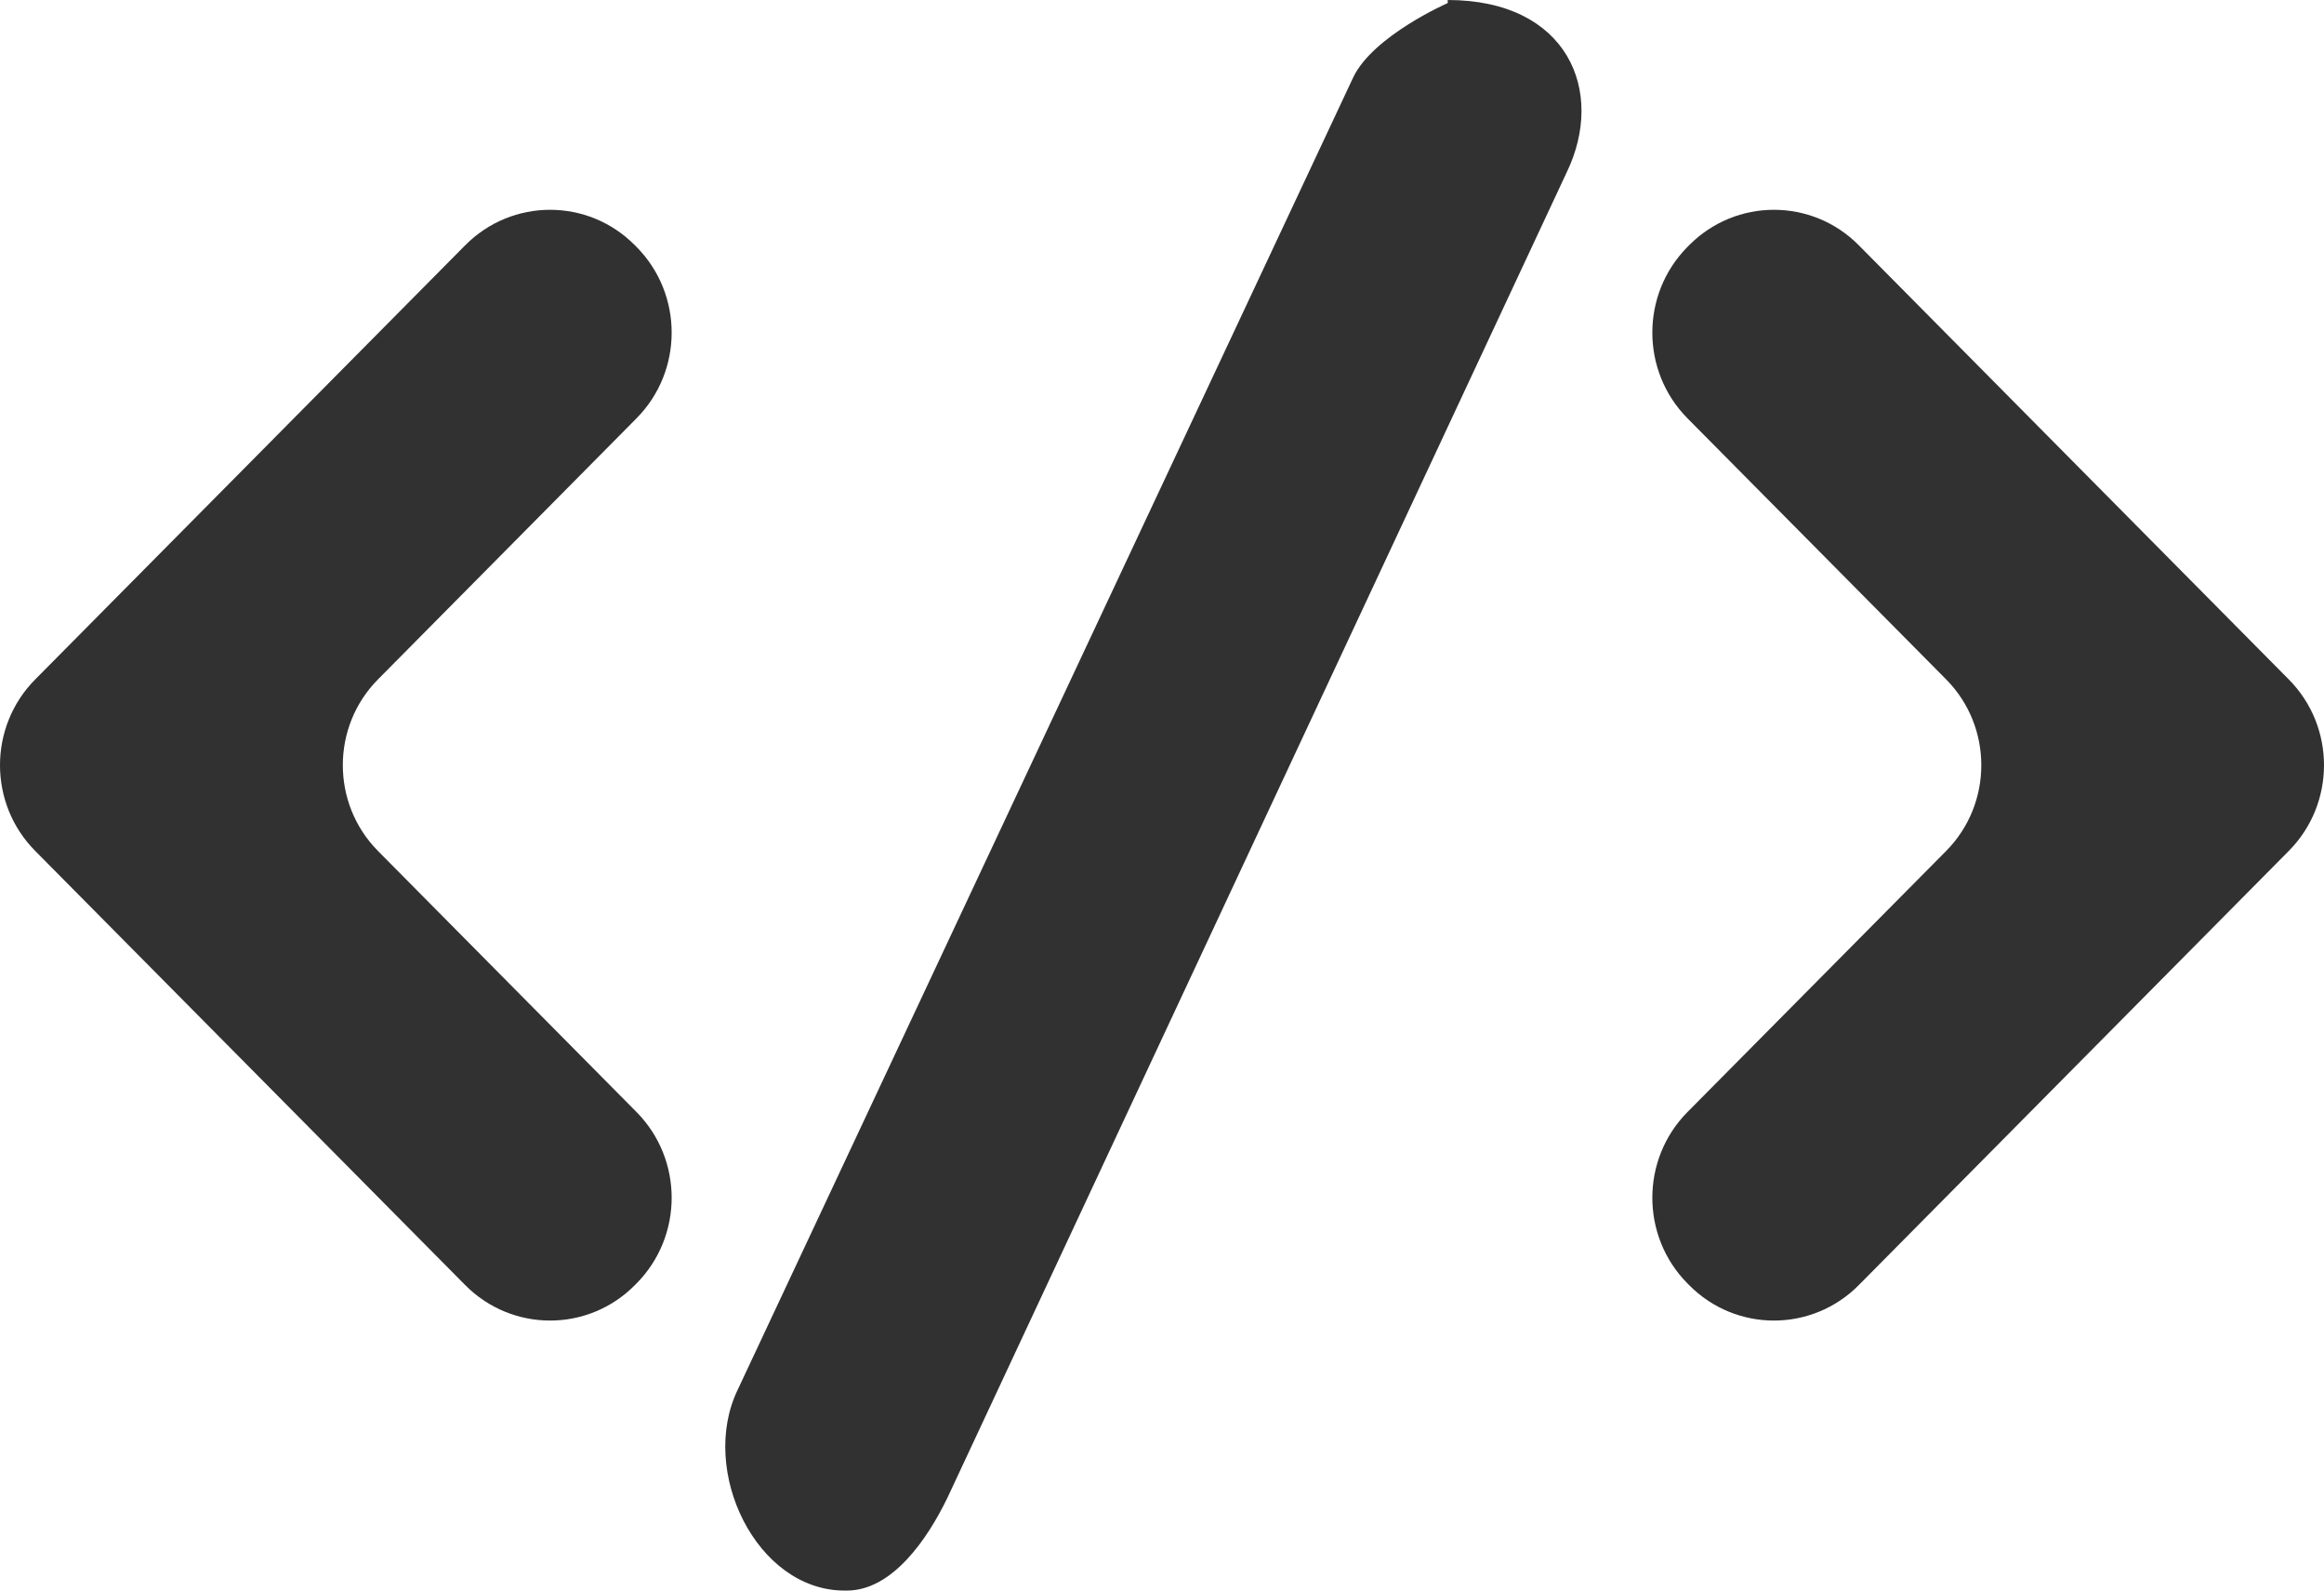
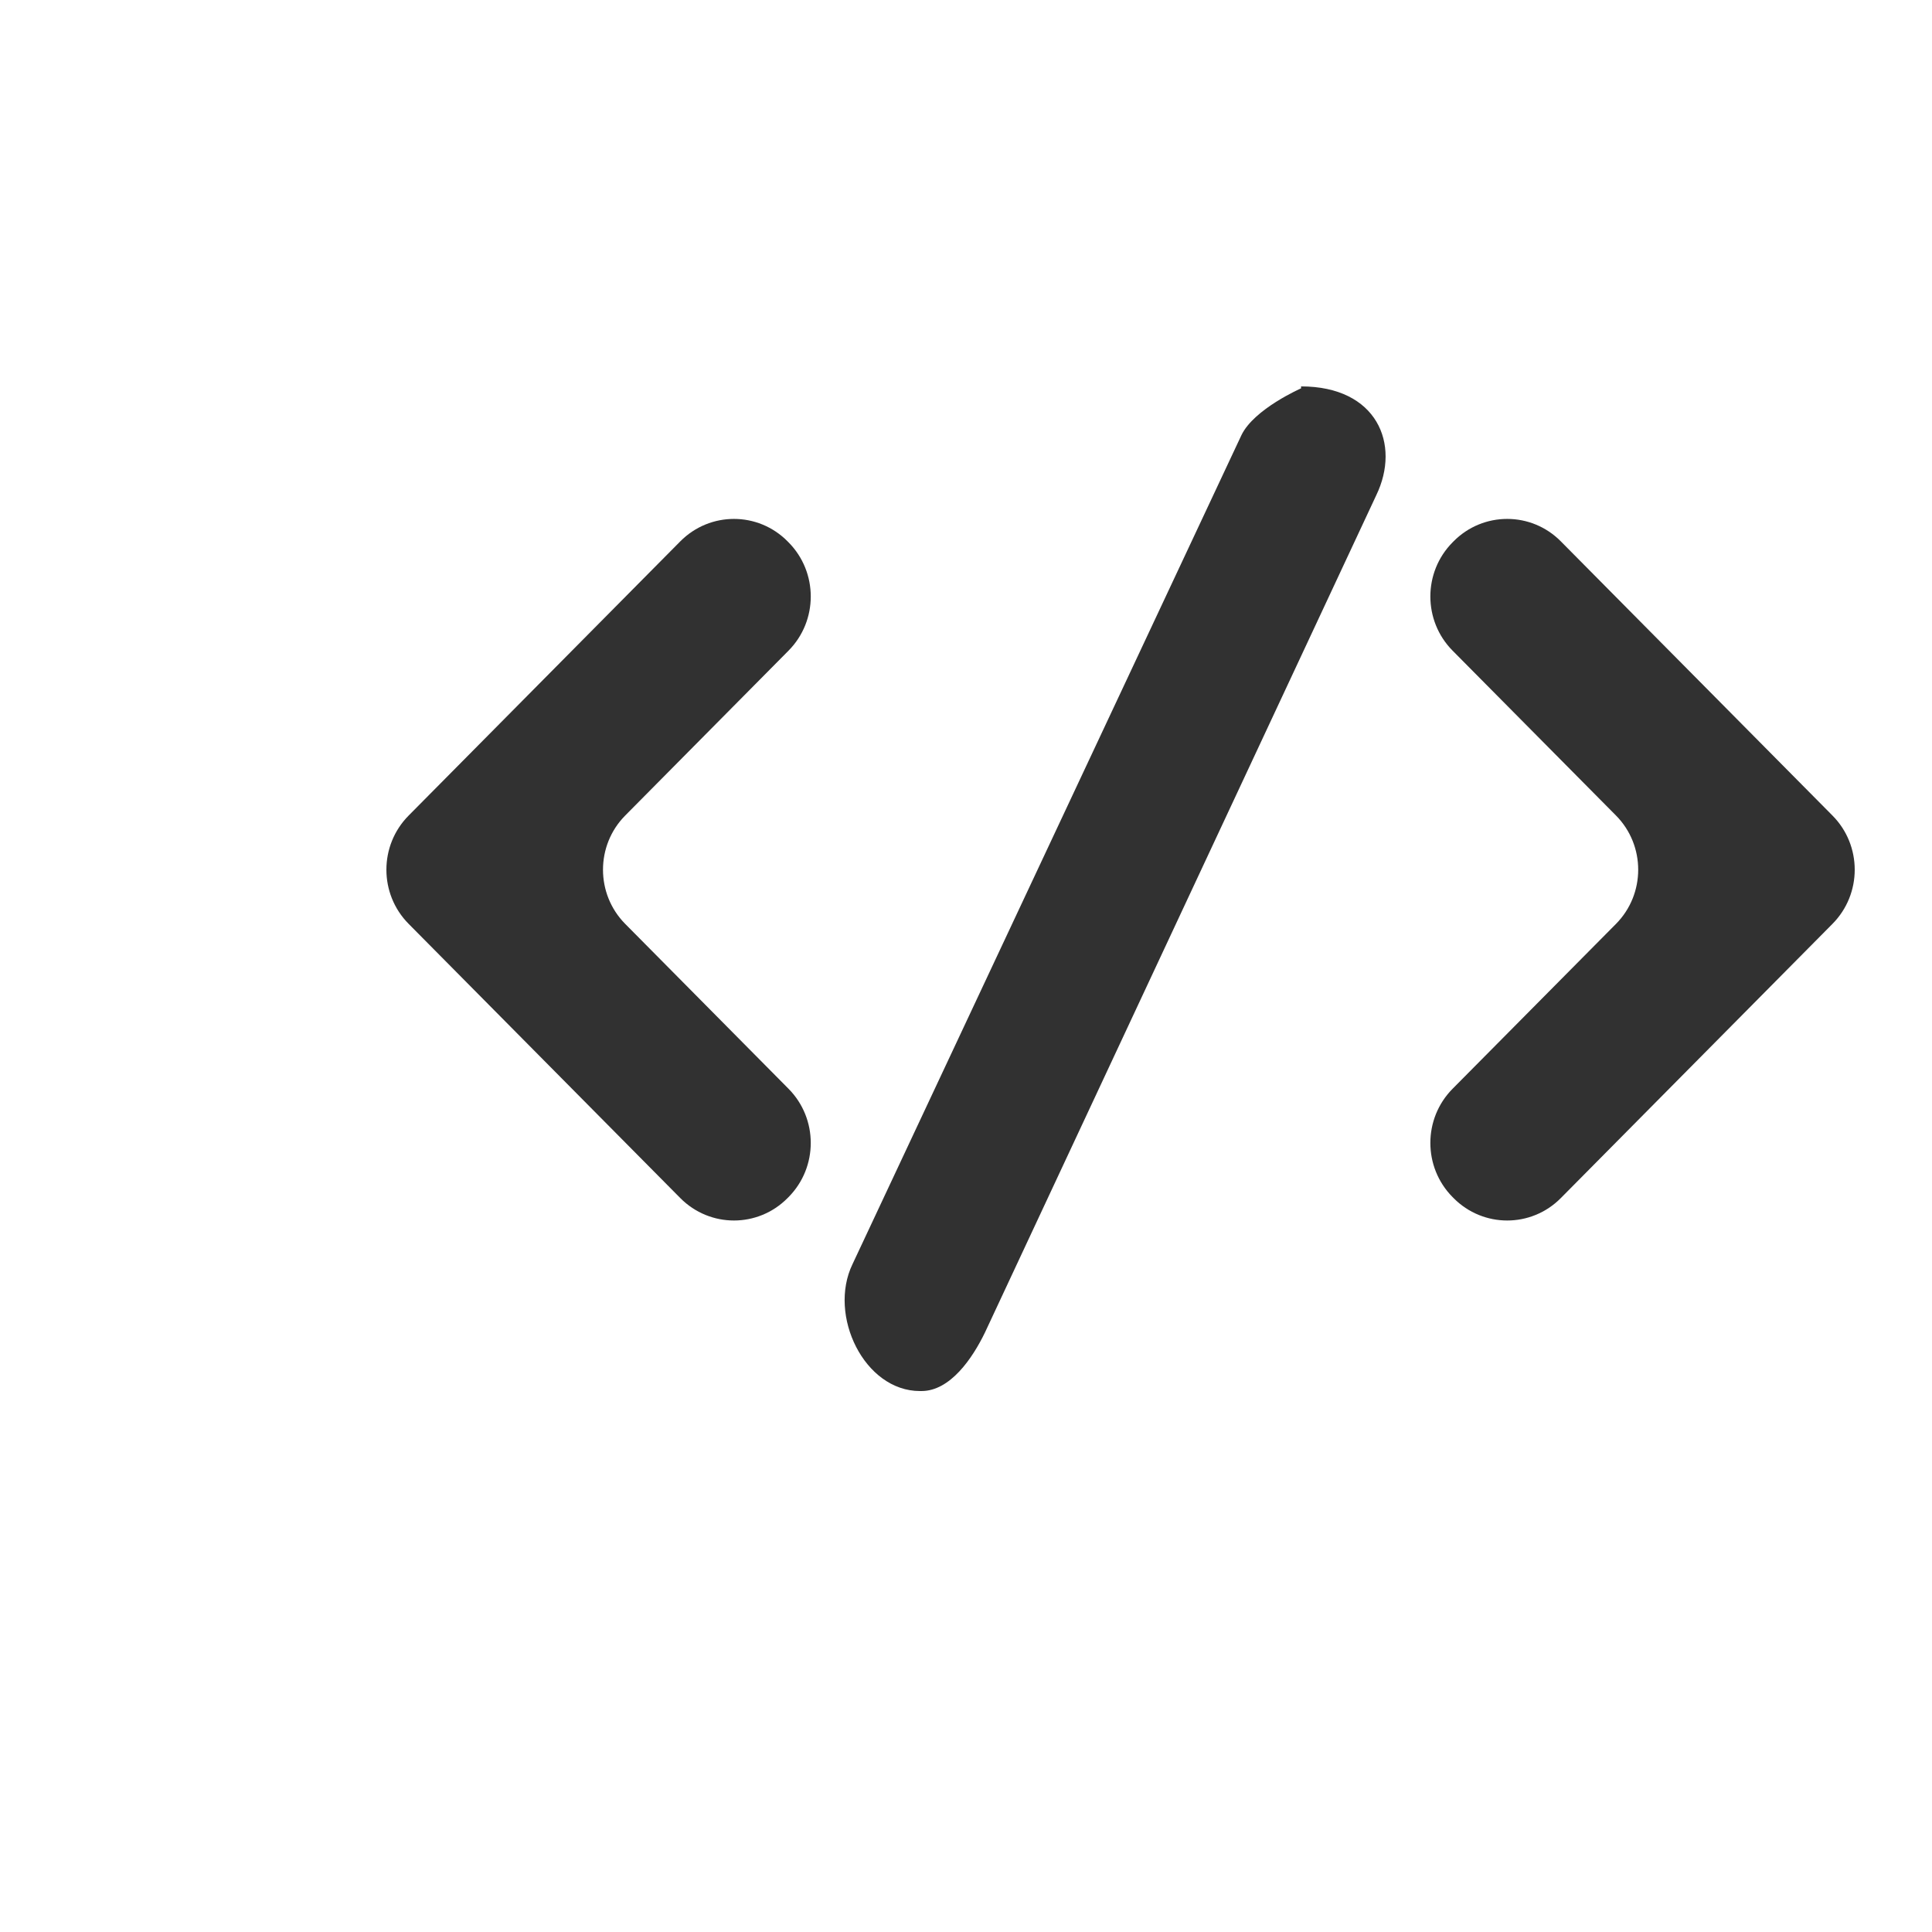
- <svg xmlns="http://www.w3.org/2000/svg" width="19px" height="13px" viewBox="0 0 19 13" version="1.1">
+ <svg xmlns="http://www.w3.org/2000/svg" width="1200px" height="1200px" viewBox="-5 -5 25 25" version="1.1">
  <defs />
  <g id="Page-1" stroke="none" stroke-width="1" fill="none" fill-rule="evenodd">
    <g id="Dribbble-Light-Preview" transform="translate(-180, -3283)" fill="#313131">
      <g id="icons" transform="translate(56, 160)">
        <path d="M129.204,3126.419 C129.587,3126.032 129.587,3125.405 129.204,3125.018 L129.191,3125.005 C128.808,3124.618 128.187,3124.618 127.803,3125.005 L124.288,3128.553 C123.904,3128.94 123.904,3129.568 124.288,3129.955 L127.803,3133.503 C128.187,3133.89 128.808,3133.89 129.191,3133.503 L129.204,3133.49 C129.587,3133.103 129.587,3132.476 129.204,3132.089 L127.09,3129.955 C126.707,3129.568 126.707,3128.94 127.09,3128.553 L129.204,3126.419 Z M142.712,3128.553 L139.197,3125.005 C138.814,3124.618 138.192,3124.618 137.809,3125.005 L137.796,3125.018 C137.413,3125.405 137.413,3126.032 137.796,3126.419 L139.911,3128.553 C140.294,3128.94 140.294,3129.568 139.911,3129.955 L137.796,3132.089 C137.413,3132.476 137.413,3133.103 137.796,3133.49 L137.809,3133.503 C138.192,3133.89 138.814,3133.89 139.197,3133.503 L142.712,3129.955 C143.096,3129.568 143.096,3128.94 142.712,3128.553 L142.712,3128.553 Z M136.809,3124.408 L131.747,3135.239 C131.583,3135.579 131.295,3136 130.924,3136 L130.904,3136 C130.183,3136 129.712,3135.02 130.031,3134.359 L135.064,3123.631 C135.228,3123.291 135.836,3123.025 135.836,3123.025 L135.836,3123 C136.818,3123 137.128,3123.747 136.809,3124.408 L136.809,3124.408 Z" id="code-[#1115]" />
      </g>
    </g>
  </g>
</svg>
